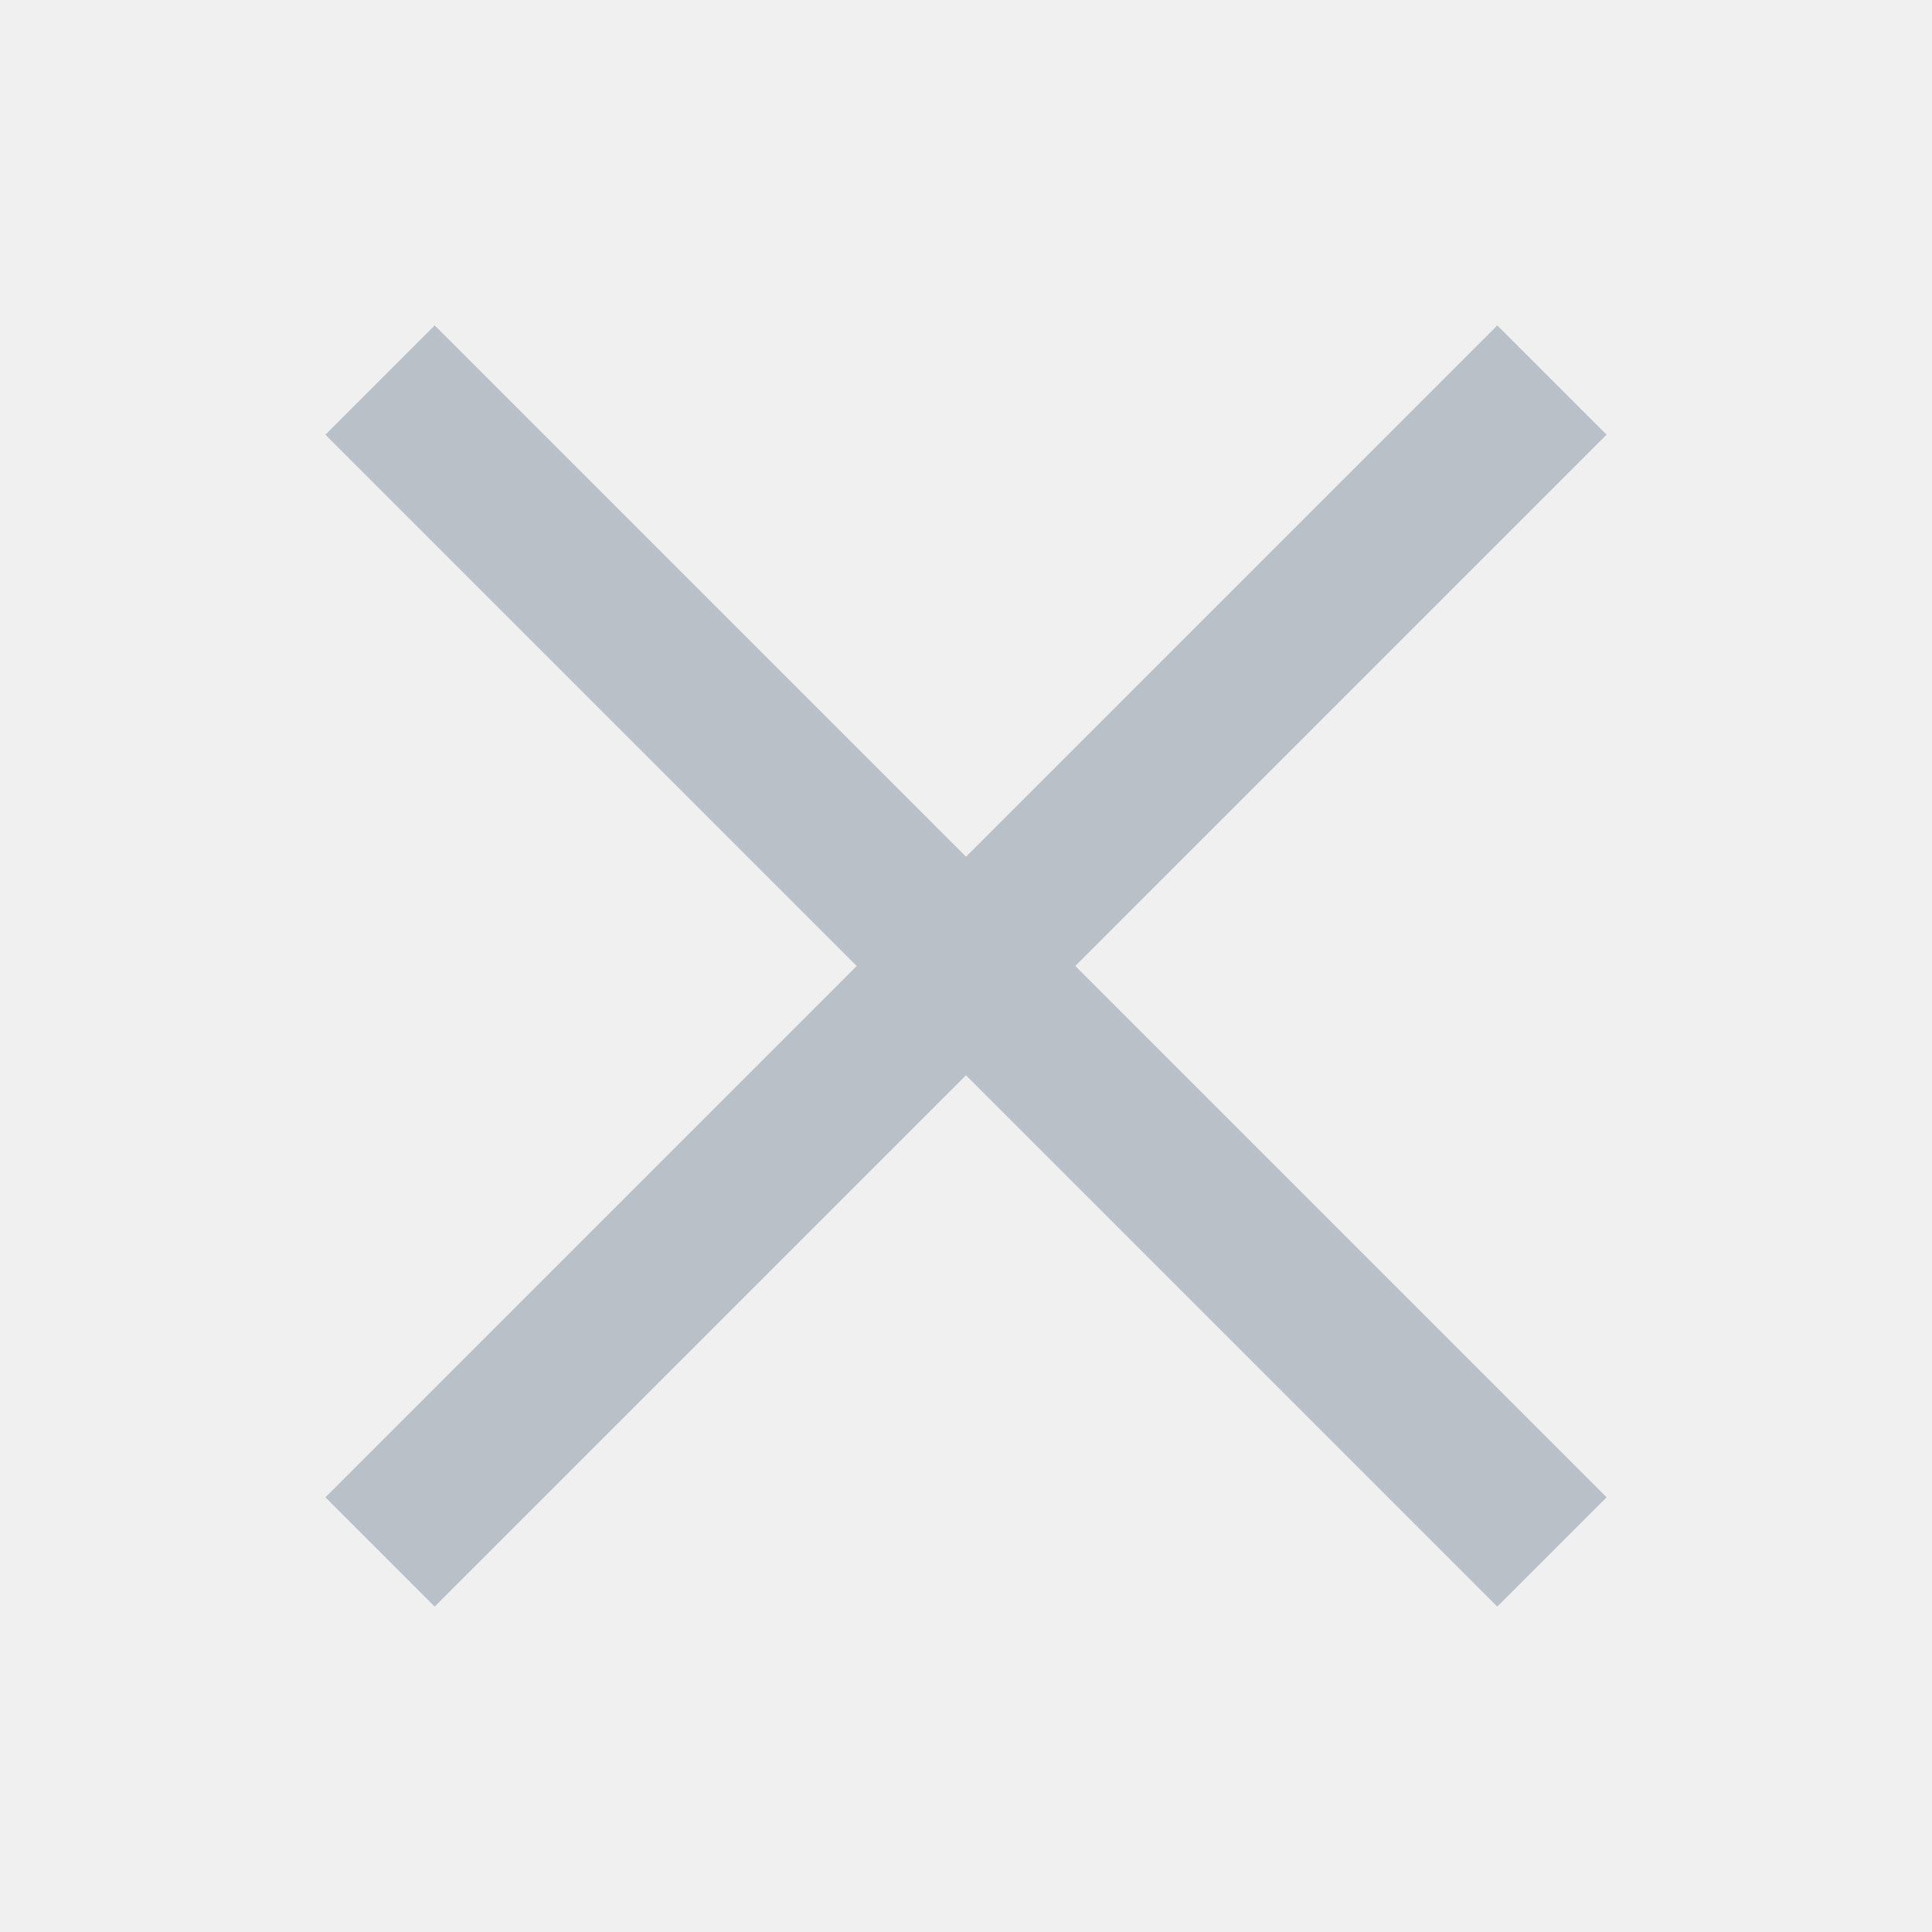
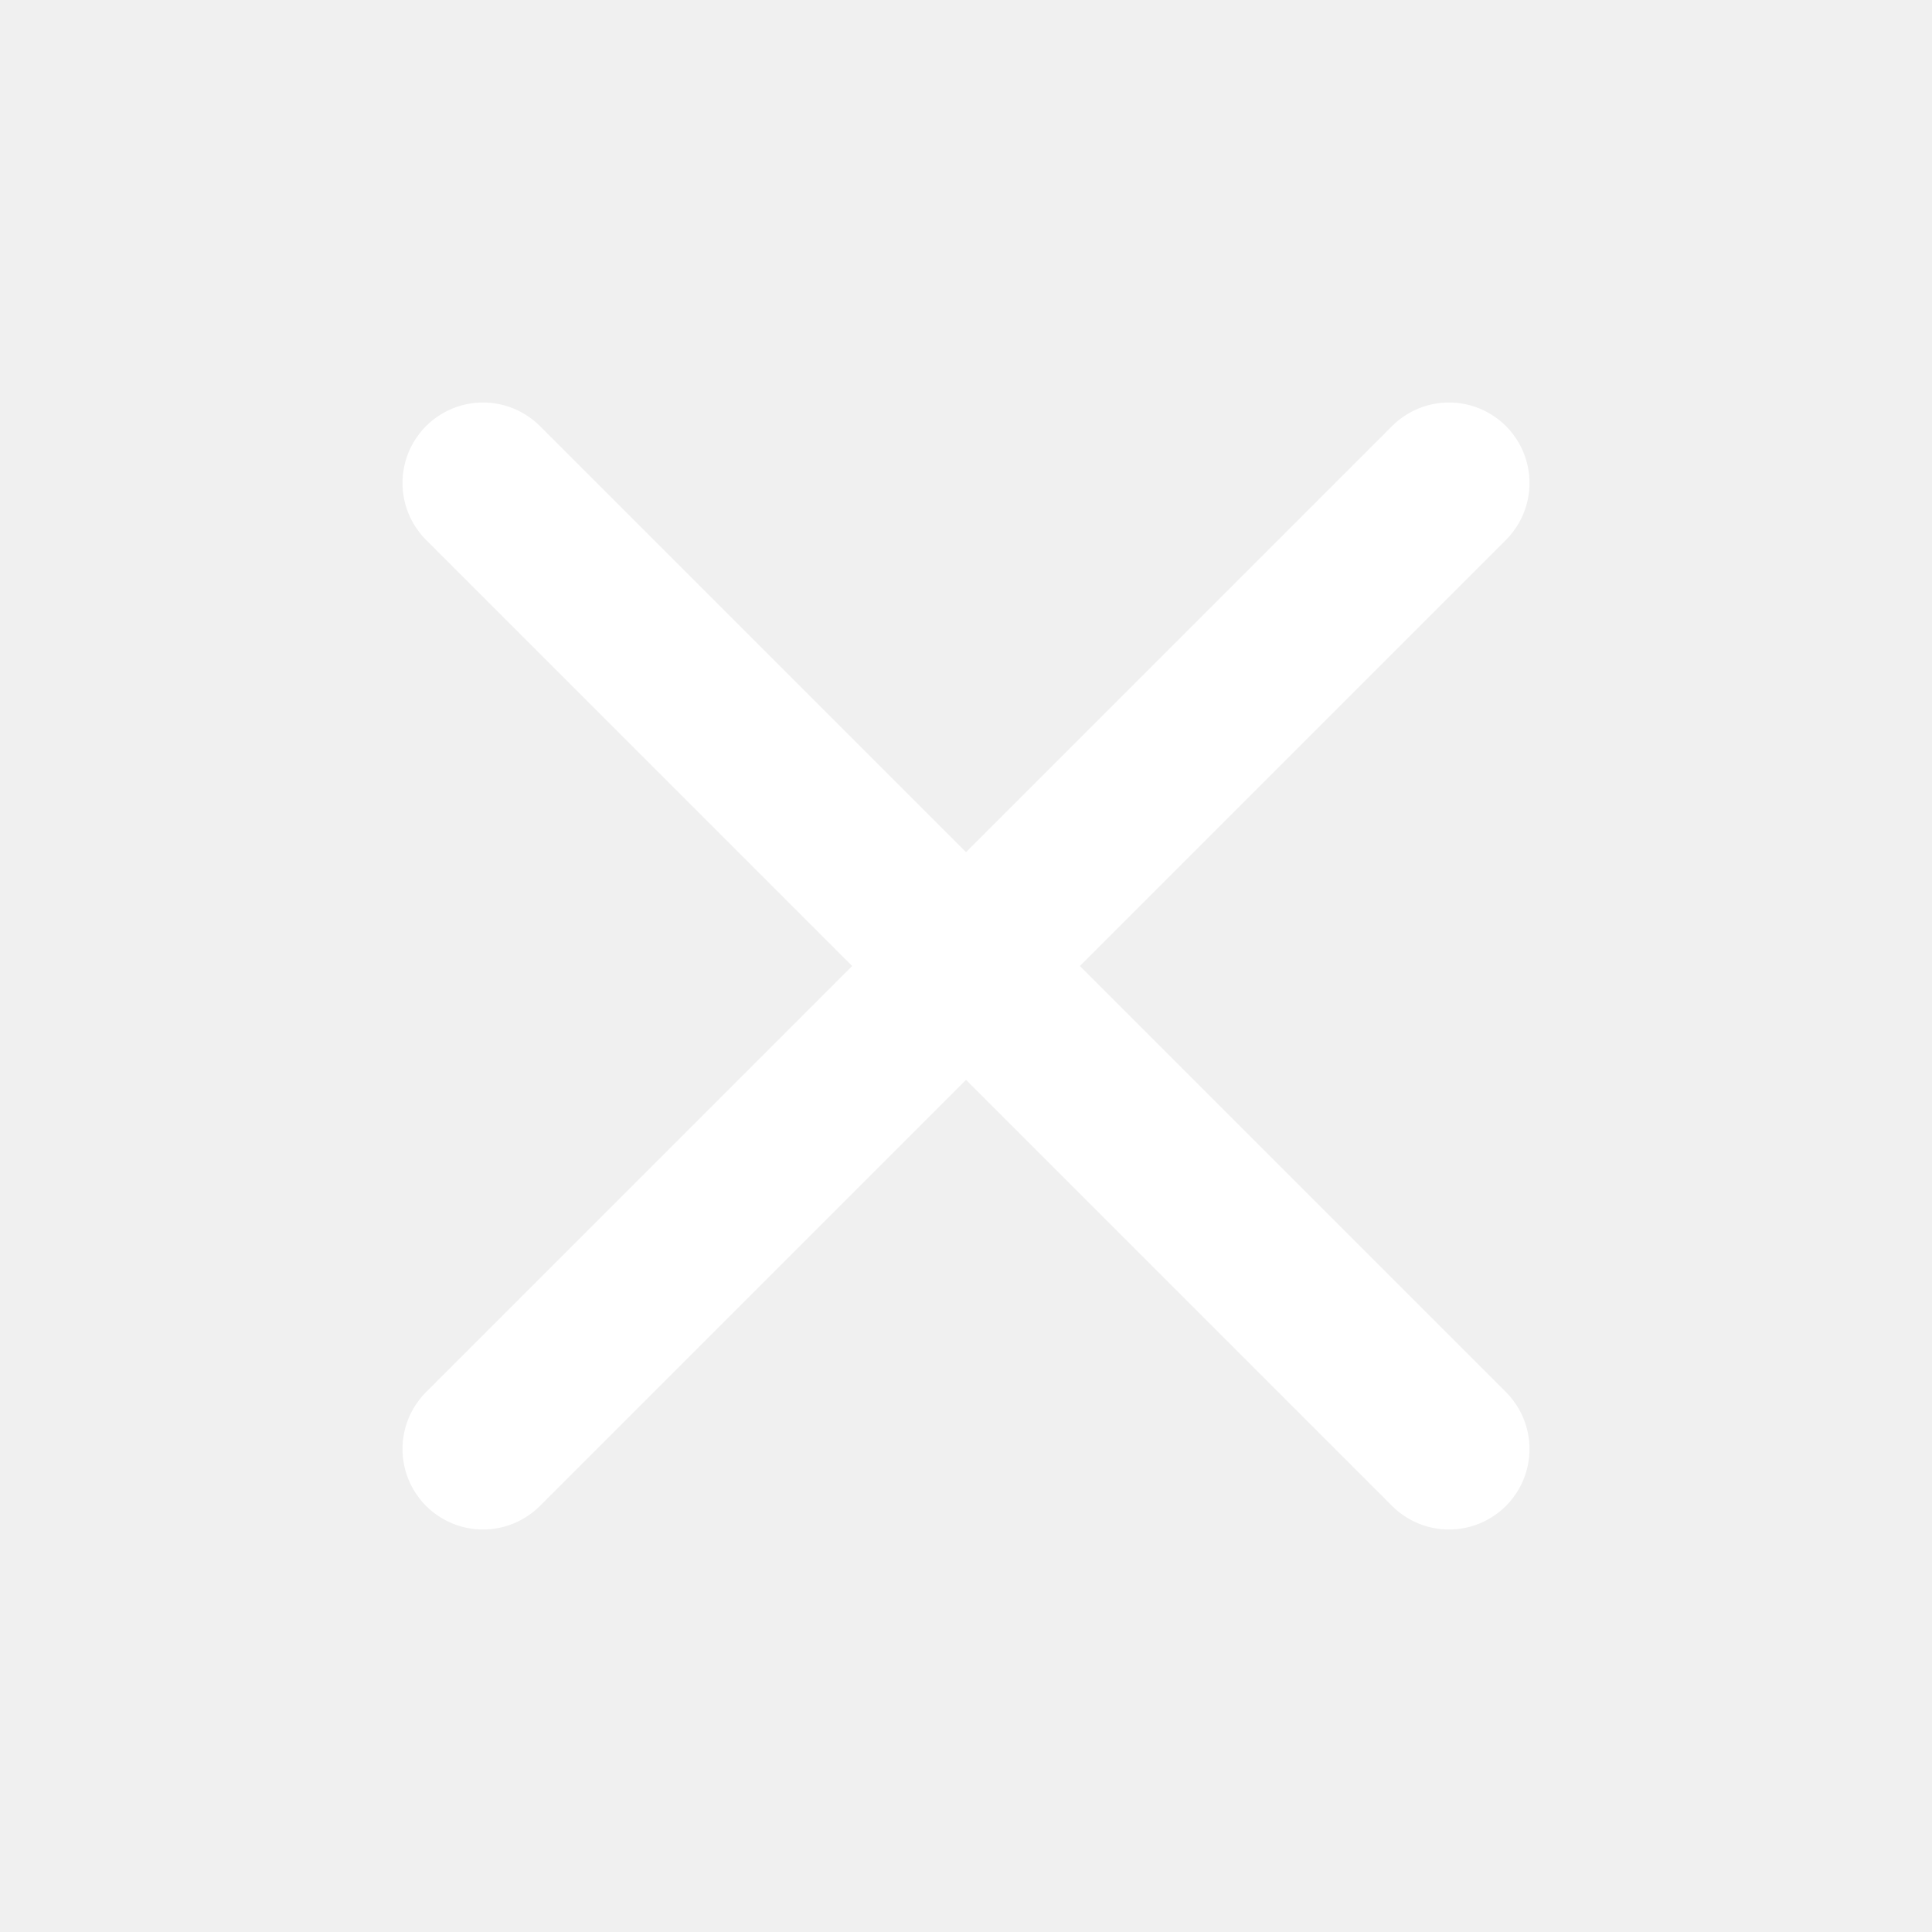
- <svg xmlns="http://www.w3.org/2000/svg" viewBox="0 0 20 20" fill="none" stroke="#b9c0c7" stroke-width="1.6" stroke-linecap="square" stroke-linejoin="miter">
-   <path d="m4.5 4.5 11 11M15.5 4.5l-11 11" />
+ <svg xmlns="http://www.w3.org/2000/svg" viewBox="0 0 24 24" fill="none" stroke="#ffffff" stroke-width="2" stroke-linecap="round" stroke-linejoin="round">
+   <path d="M18 6 6 18" />
+   <path d="m6 6 12 12" />
</svg>
